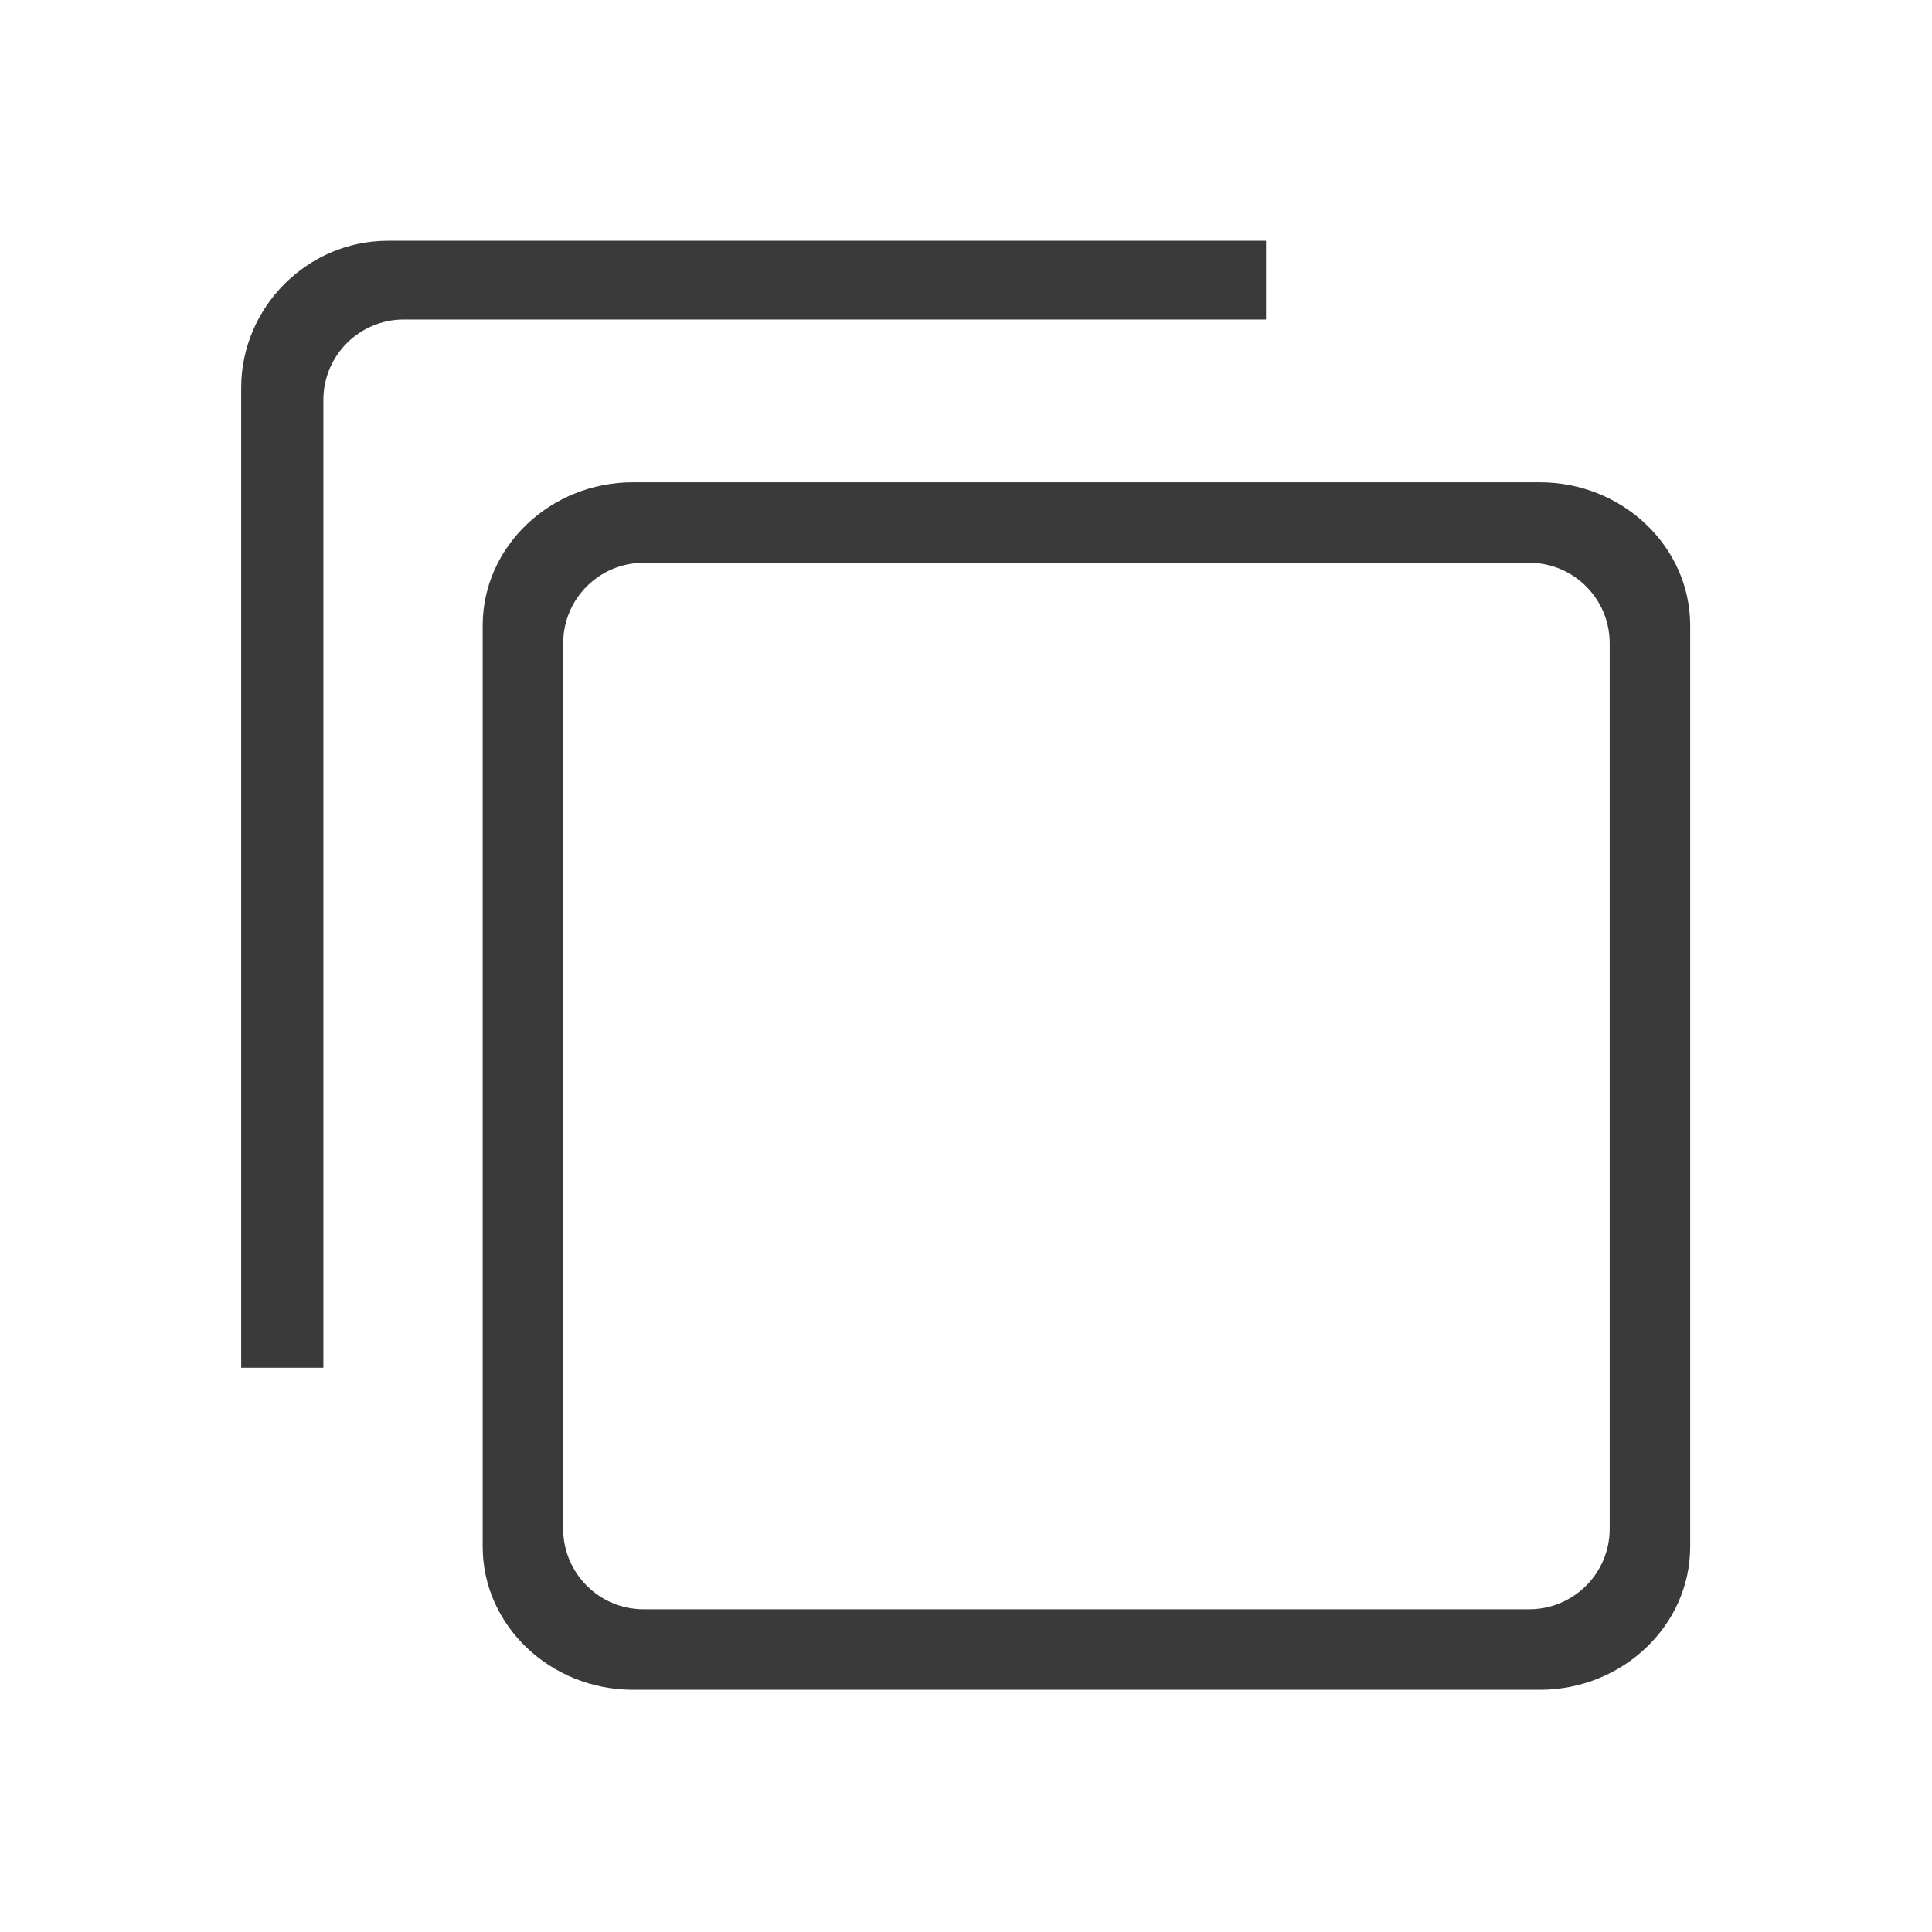
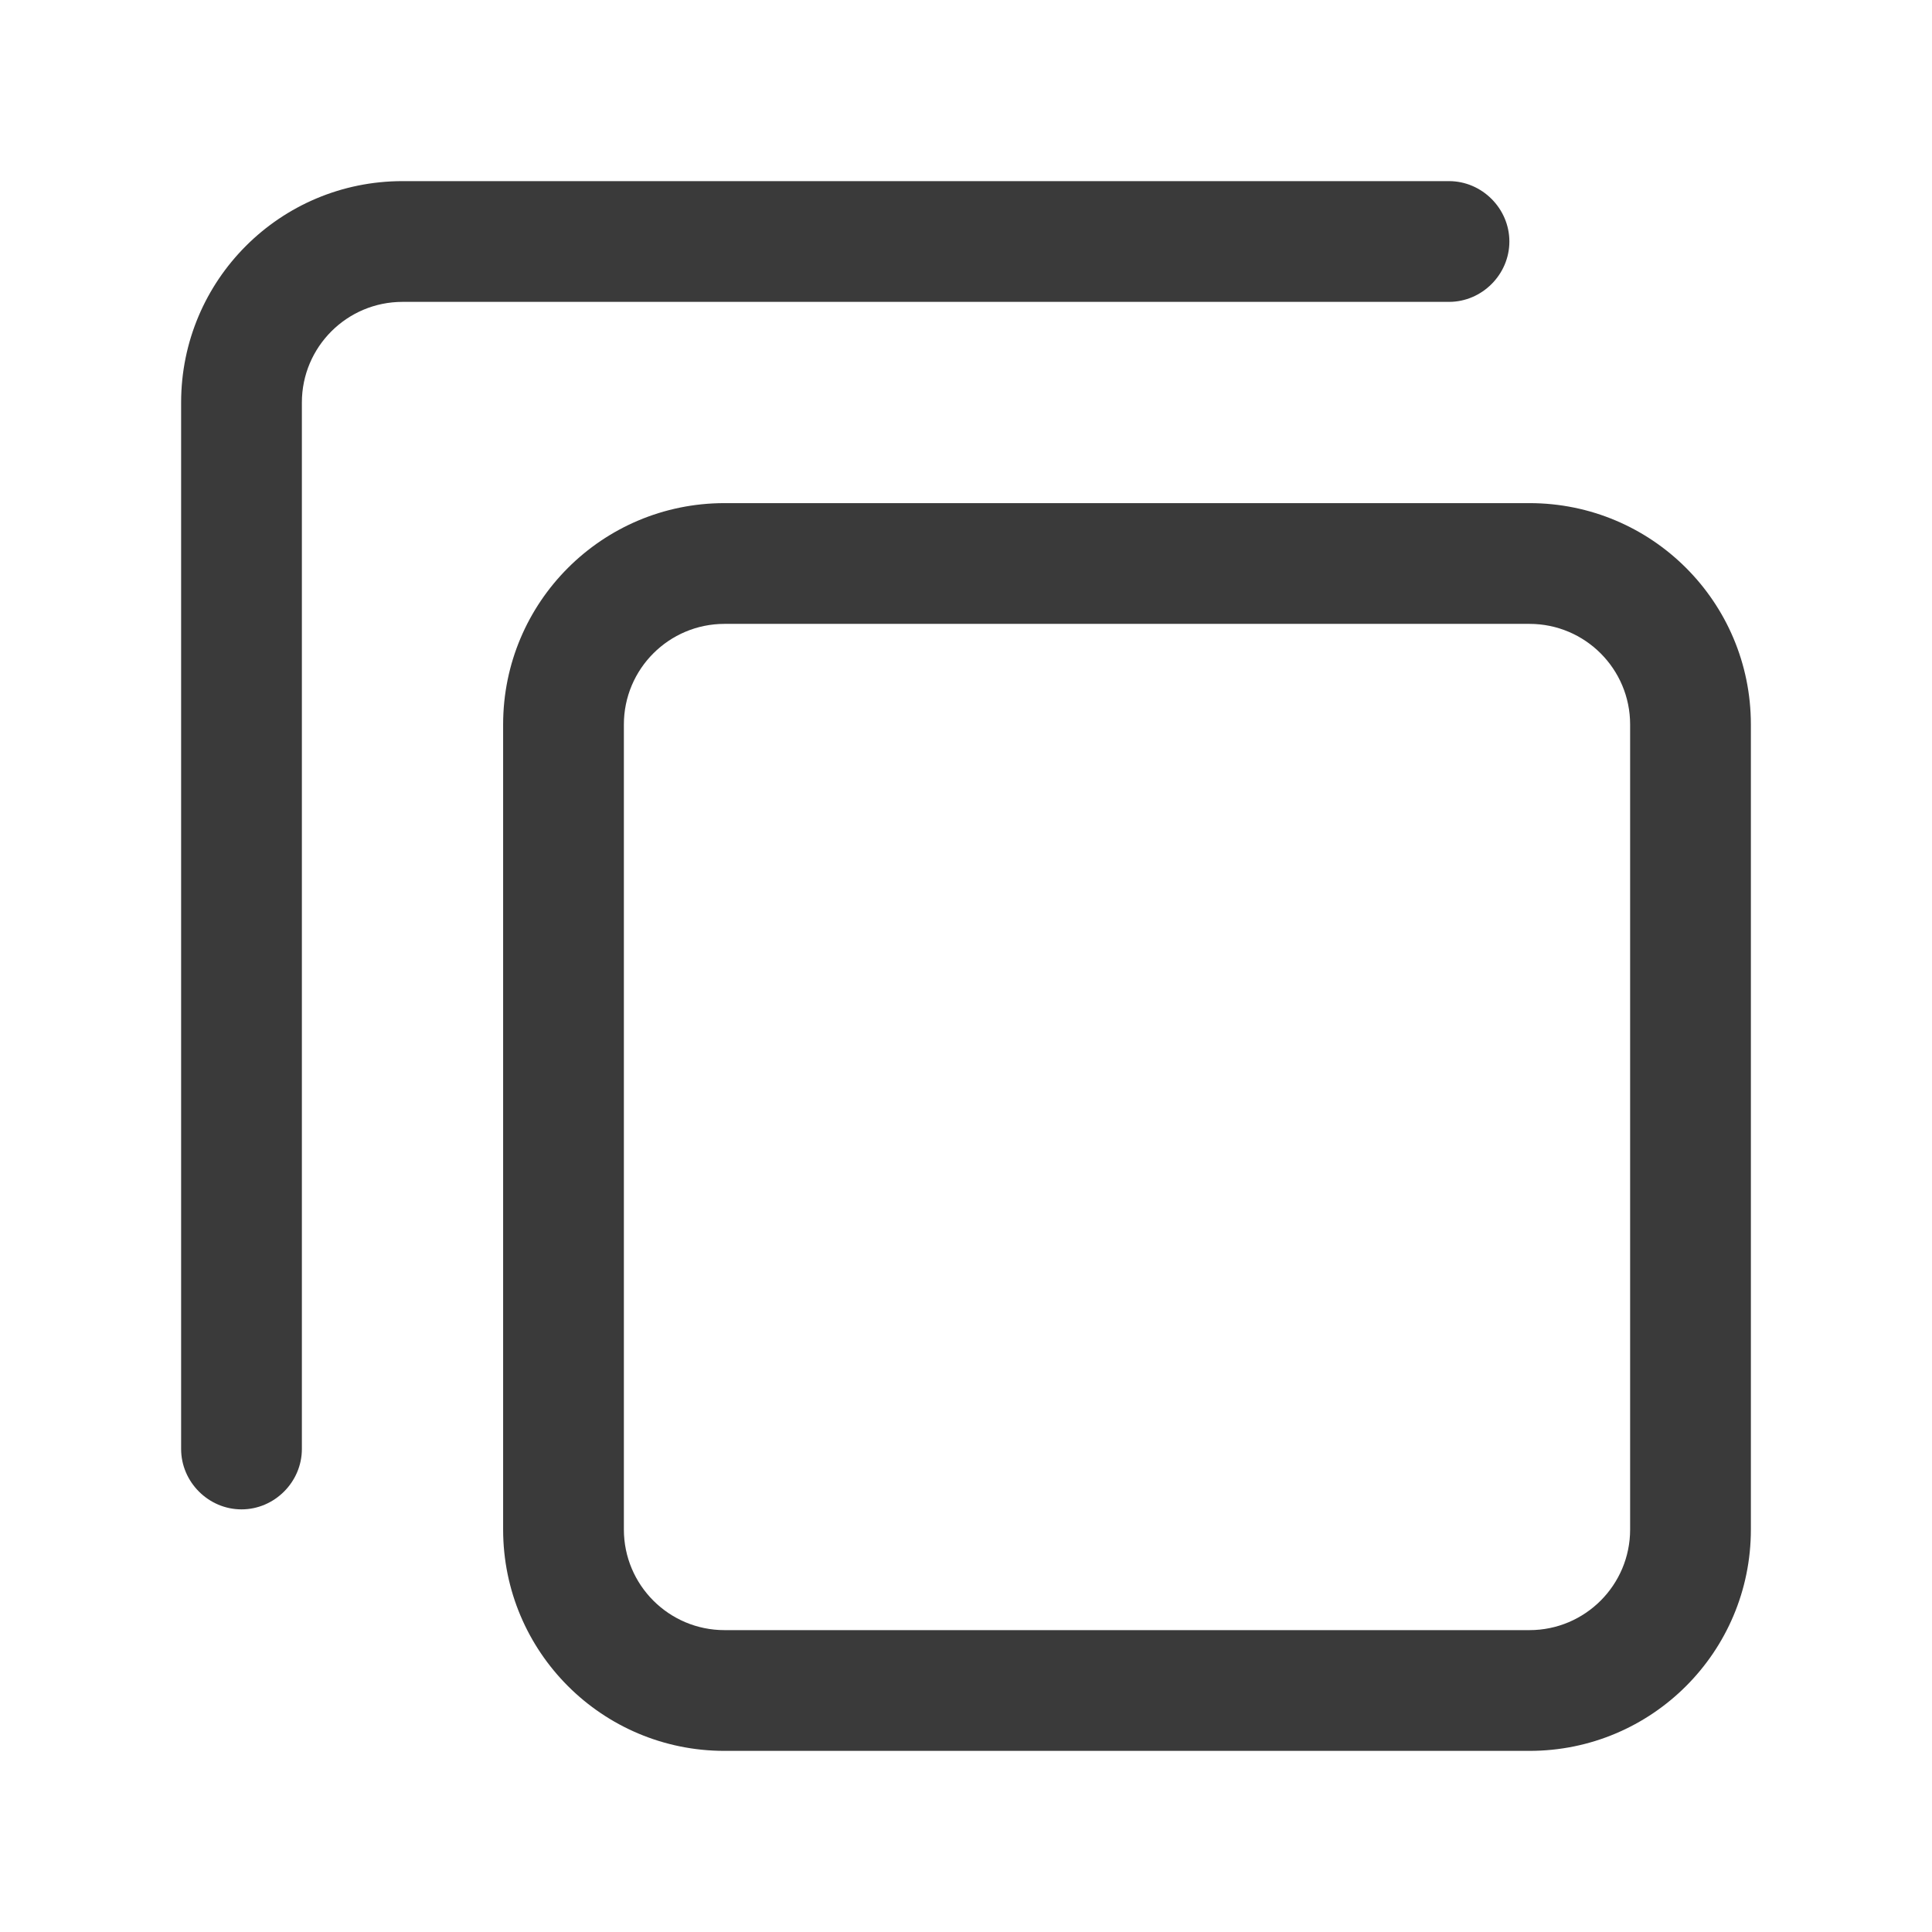
<svg xmlns="http://www.w3.org/2000/svg" width="24" height="24" viewBox="0 0 24 24" fill="none">
-   <path fill-rule="evenodd" clip-rule="evenodd" d="M15.727 2.991H4.818C3.818 2.991 2.996 3.818 2.996 4.818V16.99H4.017V4.969C4.017 4.416 4.464 3.969 5.017 3.969H15.727V2.991ZM19.129 5.991H7.863C6.836 5.991 5.996 6.791 5.996 7.769V19.214C5.996 20.192 6.836 20.991 7.863 20.991H19.129C20.156 20.991 20.996 20.192 20.996 19.214V7.769C20.996 6.791 20.156 5.991 19.129 5.991ZM18.996 19.991C19.548 19.991 19.996 19.544 19.996 18.991V7.991C19.996 7.439 19.548 6.991 18.996 6.991H7.996C7.444 6.991 6.996 7.439 6.996 7.991V18.991C6.996 19.544 7.444 19.991 7.996 19.991H18.996Z" fill="#3A3A3A" />
+   <path d="M19 6.25H9C7.48 6.25 6.25 7.48 6.25 9V19C6.25 20.52 7.48 21.75 9 21.75H19C20.52 21.75 21.75 20.52 21.75 19V9C21.75 7.48 20.52 6.25 19 6.25ZM20.25 19C20.25 19.69 19.69 20.25 19 20.25H9C8.31 20.25 7.75 19.69 7.75 19V9C7.75 8.31 8.31 7.75 9 7.75H19C19.69 7.75 20.25 8.31 20.25 9V19Z" fill="#3A3A3A" />
+   <path d="M18.75 3C18.75 2.59 18.41 2.25 18 2.25H5C3.48 2.25 2.25 3.48 2.25 5V18C2.25 18.41 2.59 18.75 3 18.75C3.41 18.75 3.75 18.41 3.75 18V5C3.75 4.31 4.31 3.75 5 3.75H18C18.41 3.75 18.75 3.41 18.75 3Z" fill="#3A3A3A" />
</svg>
